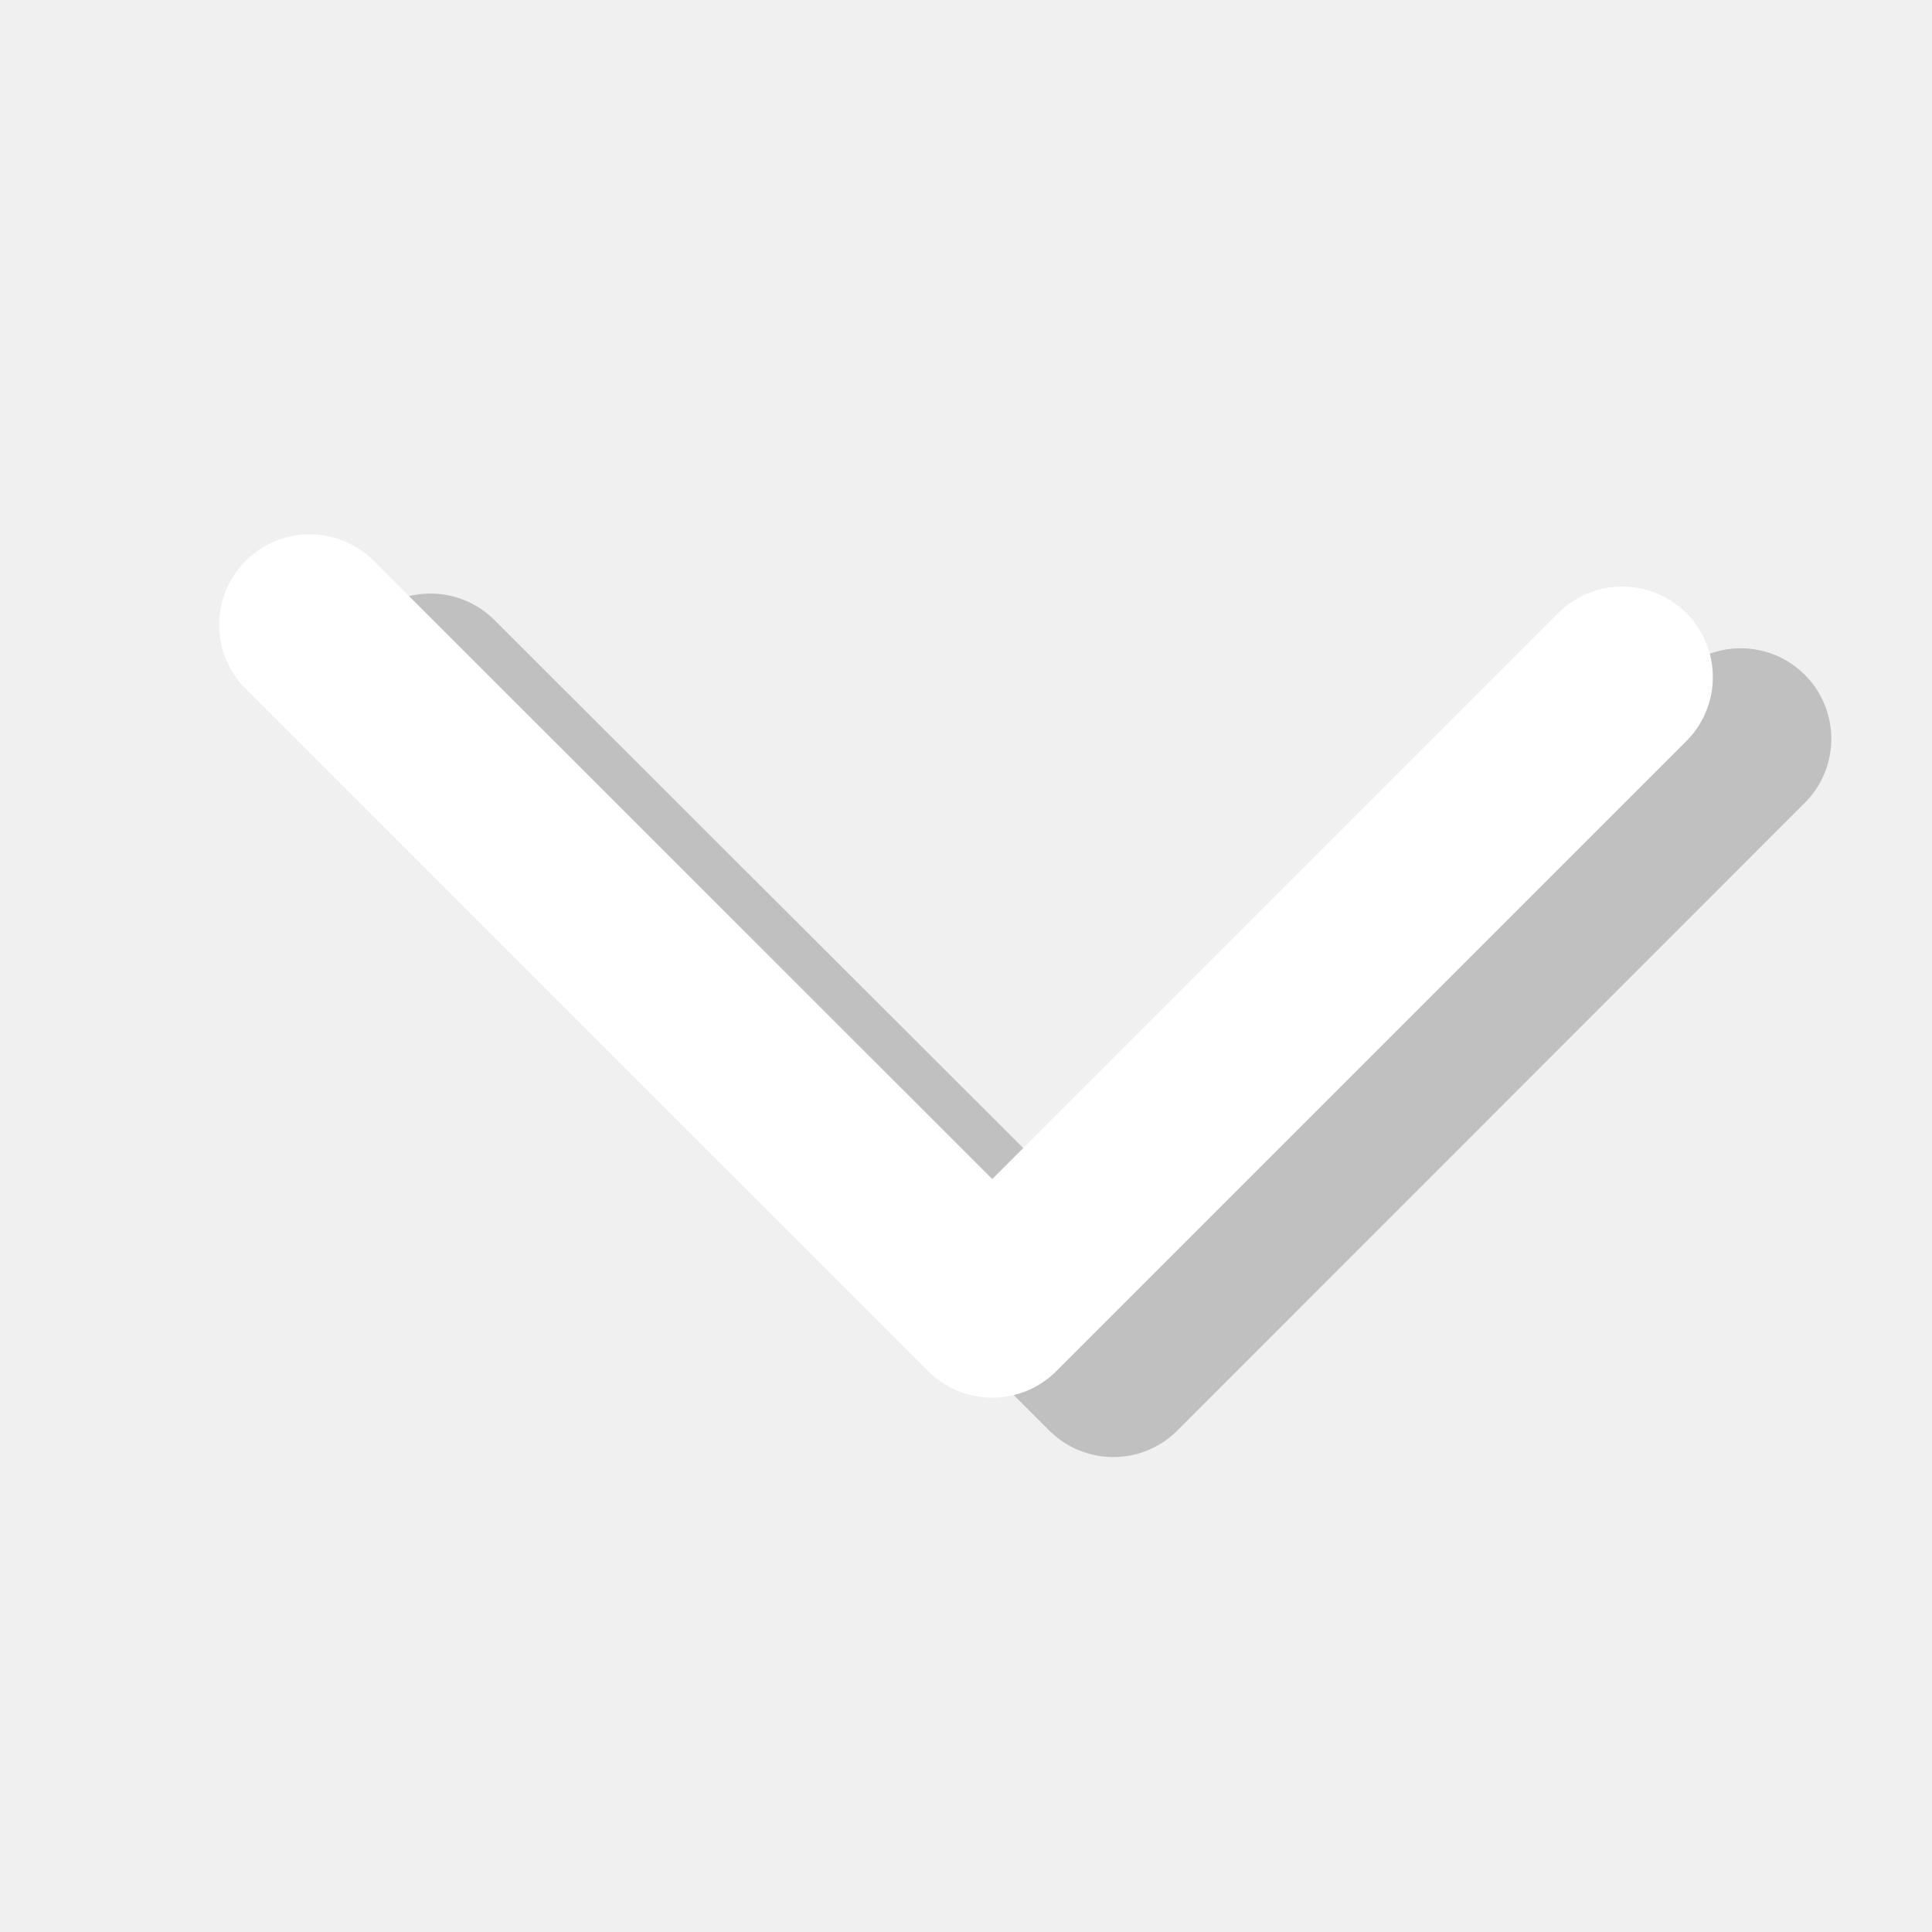
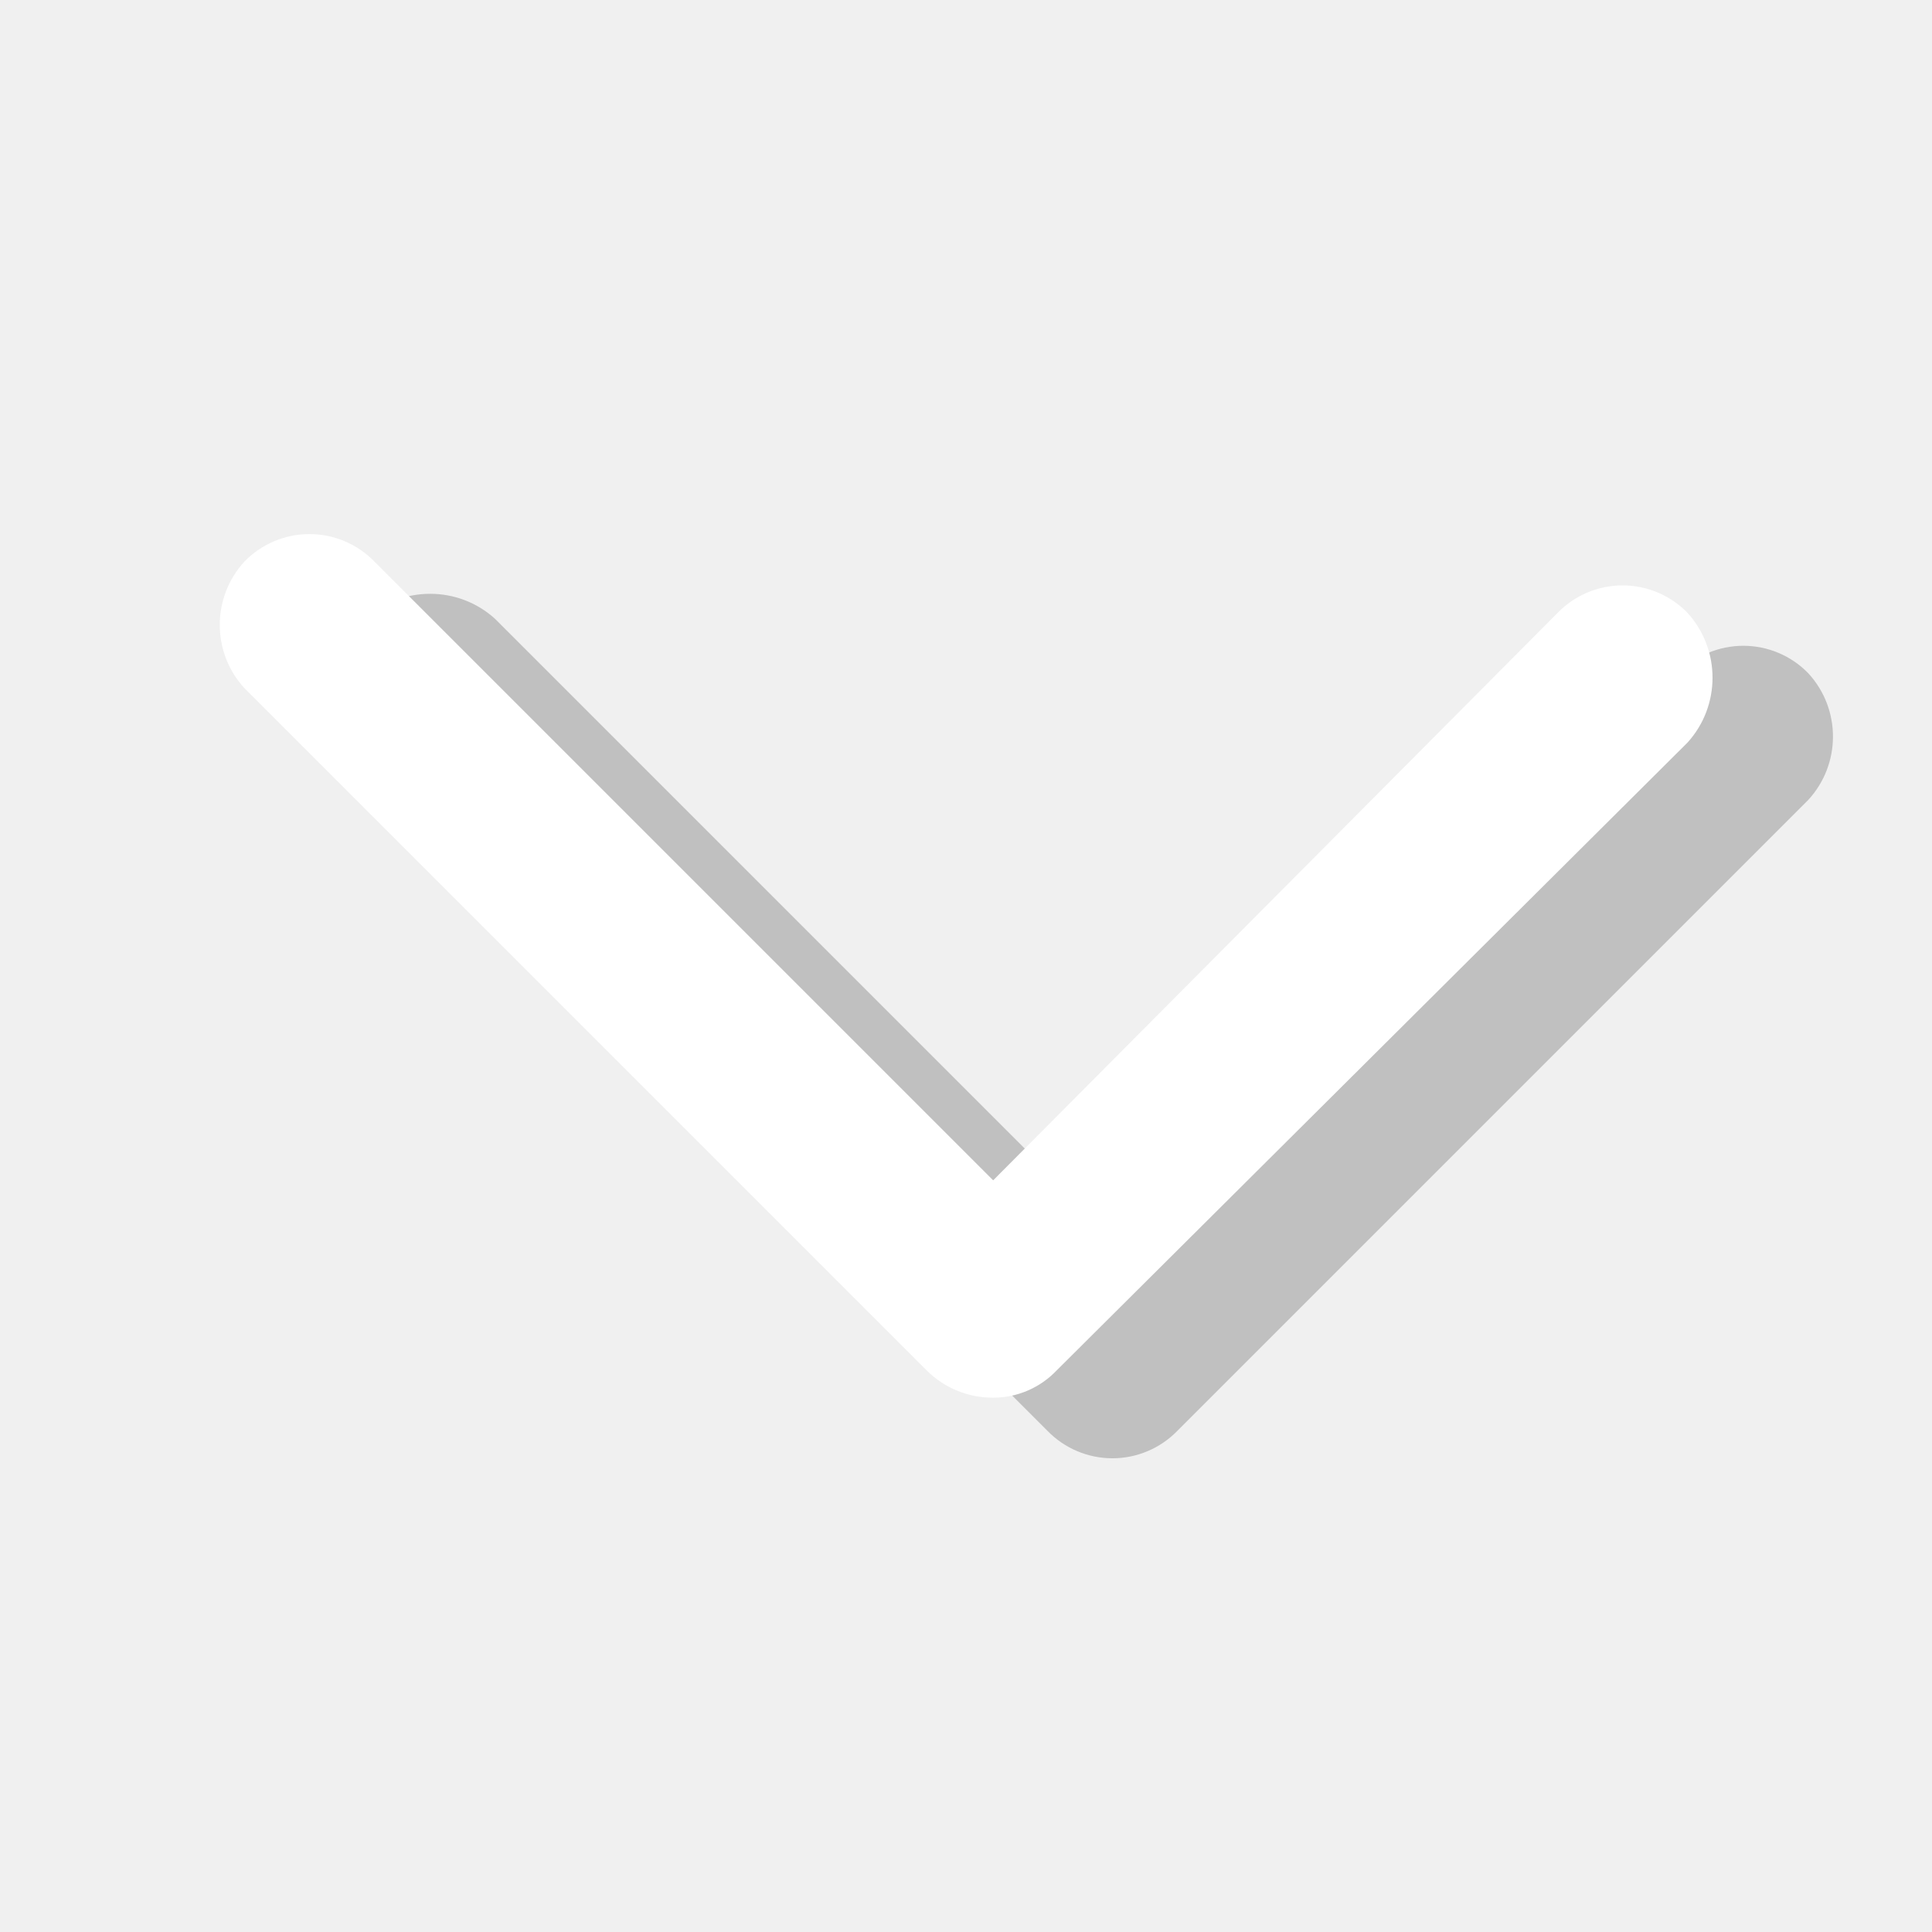
<svg xmlns="http://www.w3.org/2000/svg" viewBox="0 0 64 64">
-   <defs>
-     <style>.cls-1{isolation:isolate;}.cls-2{opacity:0.2;mix-blend-mode:color-burn;}.cls-3{fill:none;stroke:#fff;stroke-linecap:round;stroke-linejoin:round;stroke-width:6px;}</style>
-   </defs>
-   <g class="cls-1">
+   <g style="isolation:isolate">
    <g id="shadows">
-       <g class="cls-2">
-         <path d="M11.26,22.66a3,3,0,0,1,5.12-2.12L36.87,41,55.62,22.28a3,3,0,0,1,4.24,4.24L39,47.39a3,3,0,0,1-4.24,0L12.14,24.78A3,3,0,0,1,11.26,22.66Z" />
+       <g style="opacity:0.2;mix-blend-mode:color-burn">
+         <path d="M11.3,22.7a3.5,3.5,0,0,1,.8-2.2,3.2,3.2,0,0,1,4.3,0L36.9,41,55.6,22.3a3,3,0,0,1,4.3,0,3.1,3.1,0,0,1,0,4.2L39,47.4a3,3,0,0,1-4.3,0L12.1,24.8A3.4,3.4,0,0,1,11.3,22.7Z" />
      </g>
    </g>
    <g id="lines">
-       <polyline class="cls-3" points="53.74 22.43 32.87 43.3 10.26 20.7" />
+       <path d="M32.9,46.3a2.9,2.9,0,0,0,2.1-.9L55.9,24.6a3.2,3.2,0,0,0,0-4.3,3,3,0,0,0-4.3,0L32.9,39.1,12.4,18.6a3,3,0,0,0-4.3,0,3.1,3.1,0,0,0,0,4.2L30.7,45.4A3.1,3.1,0,0,0,32.9,46.3Z" style="fill:#fff" />
    </g>
  </g>
</svg>
